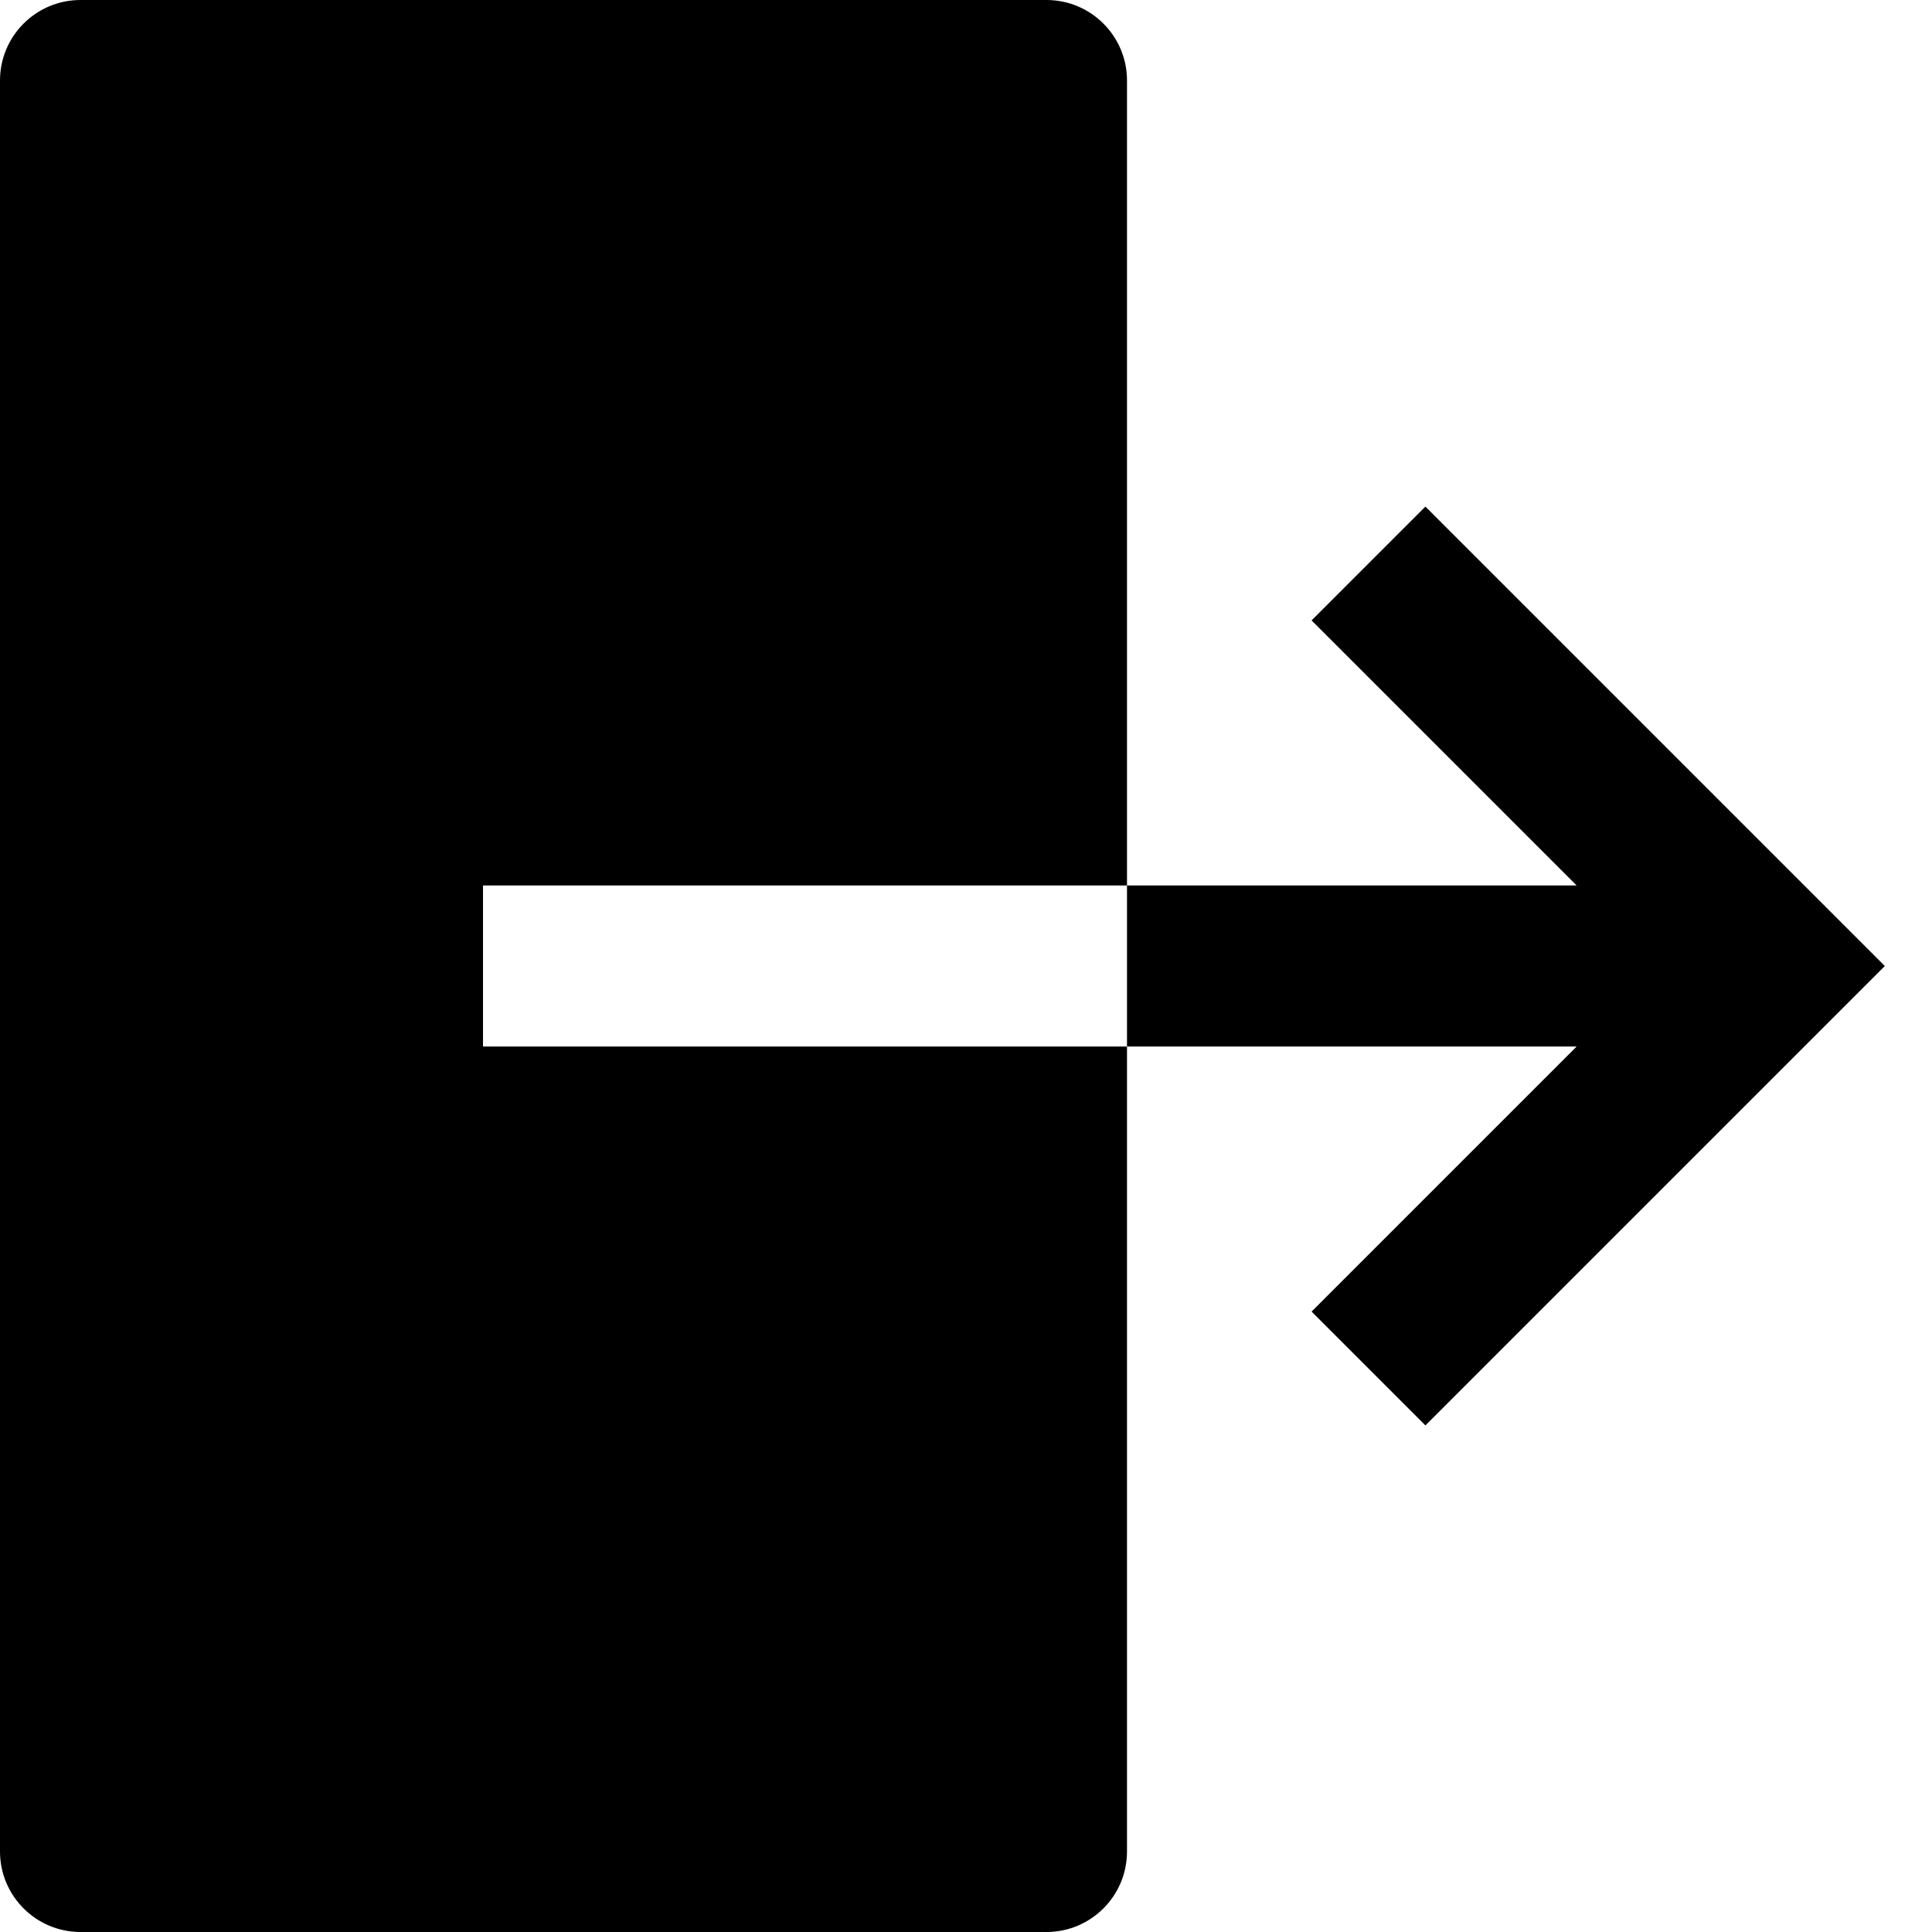
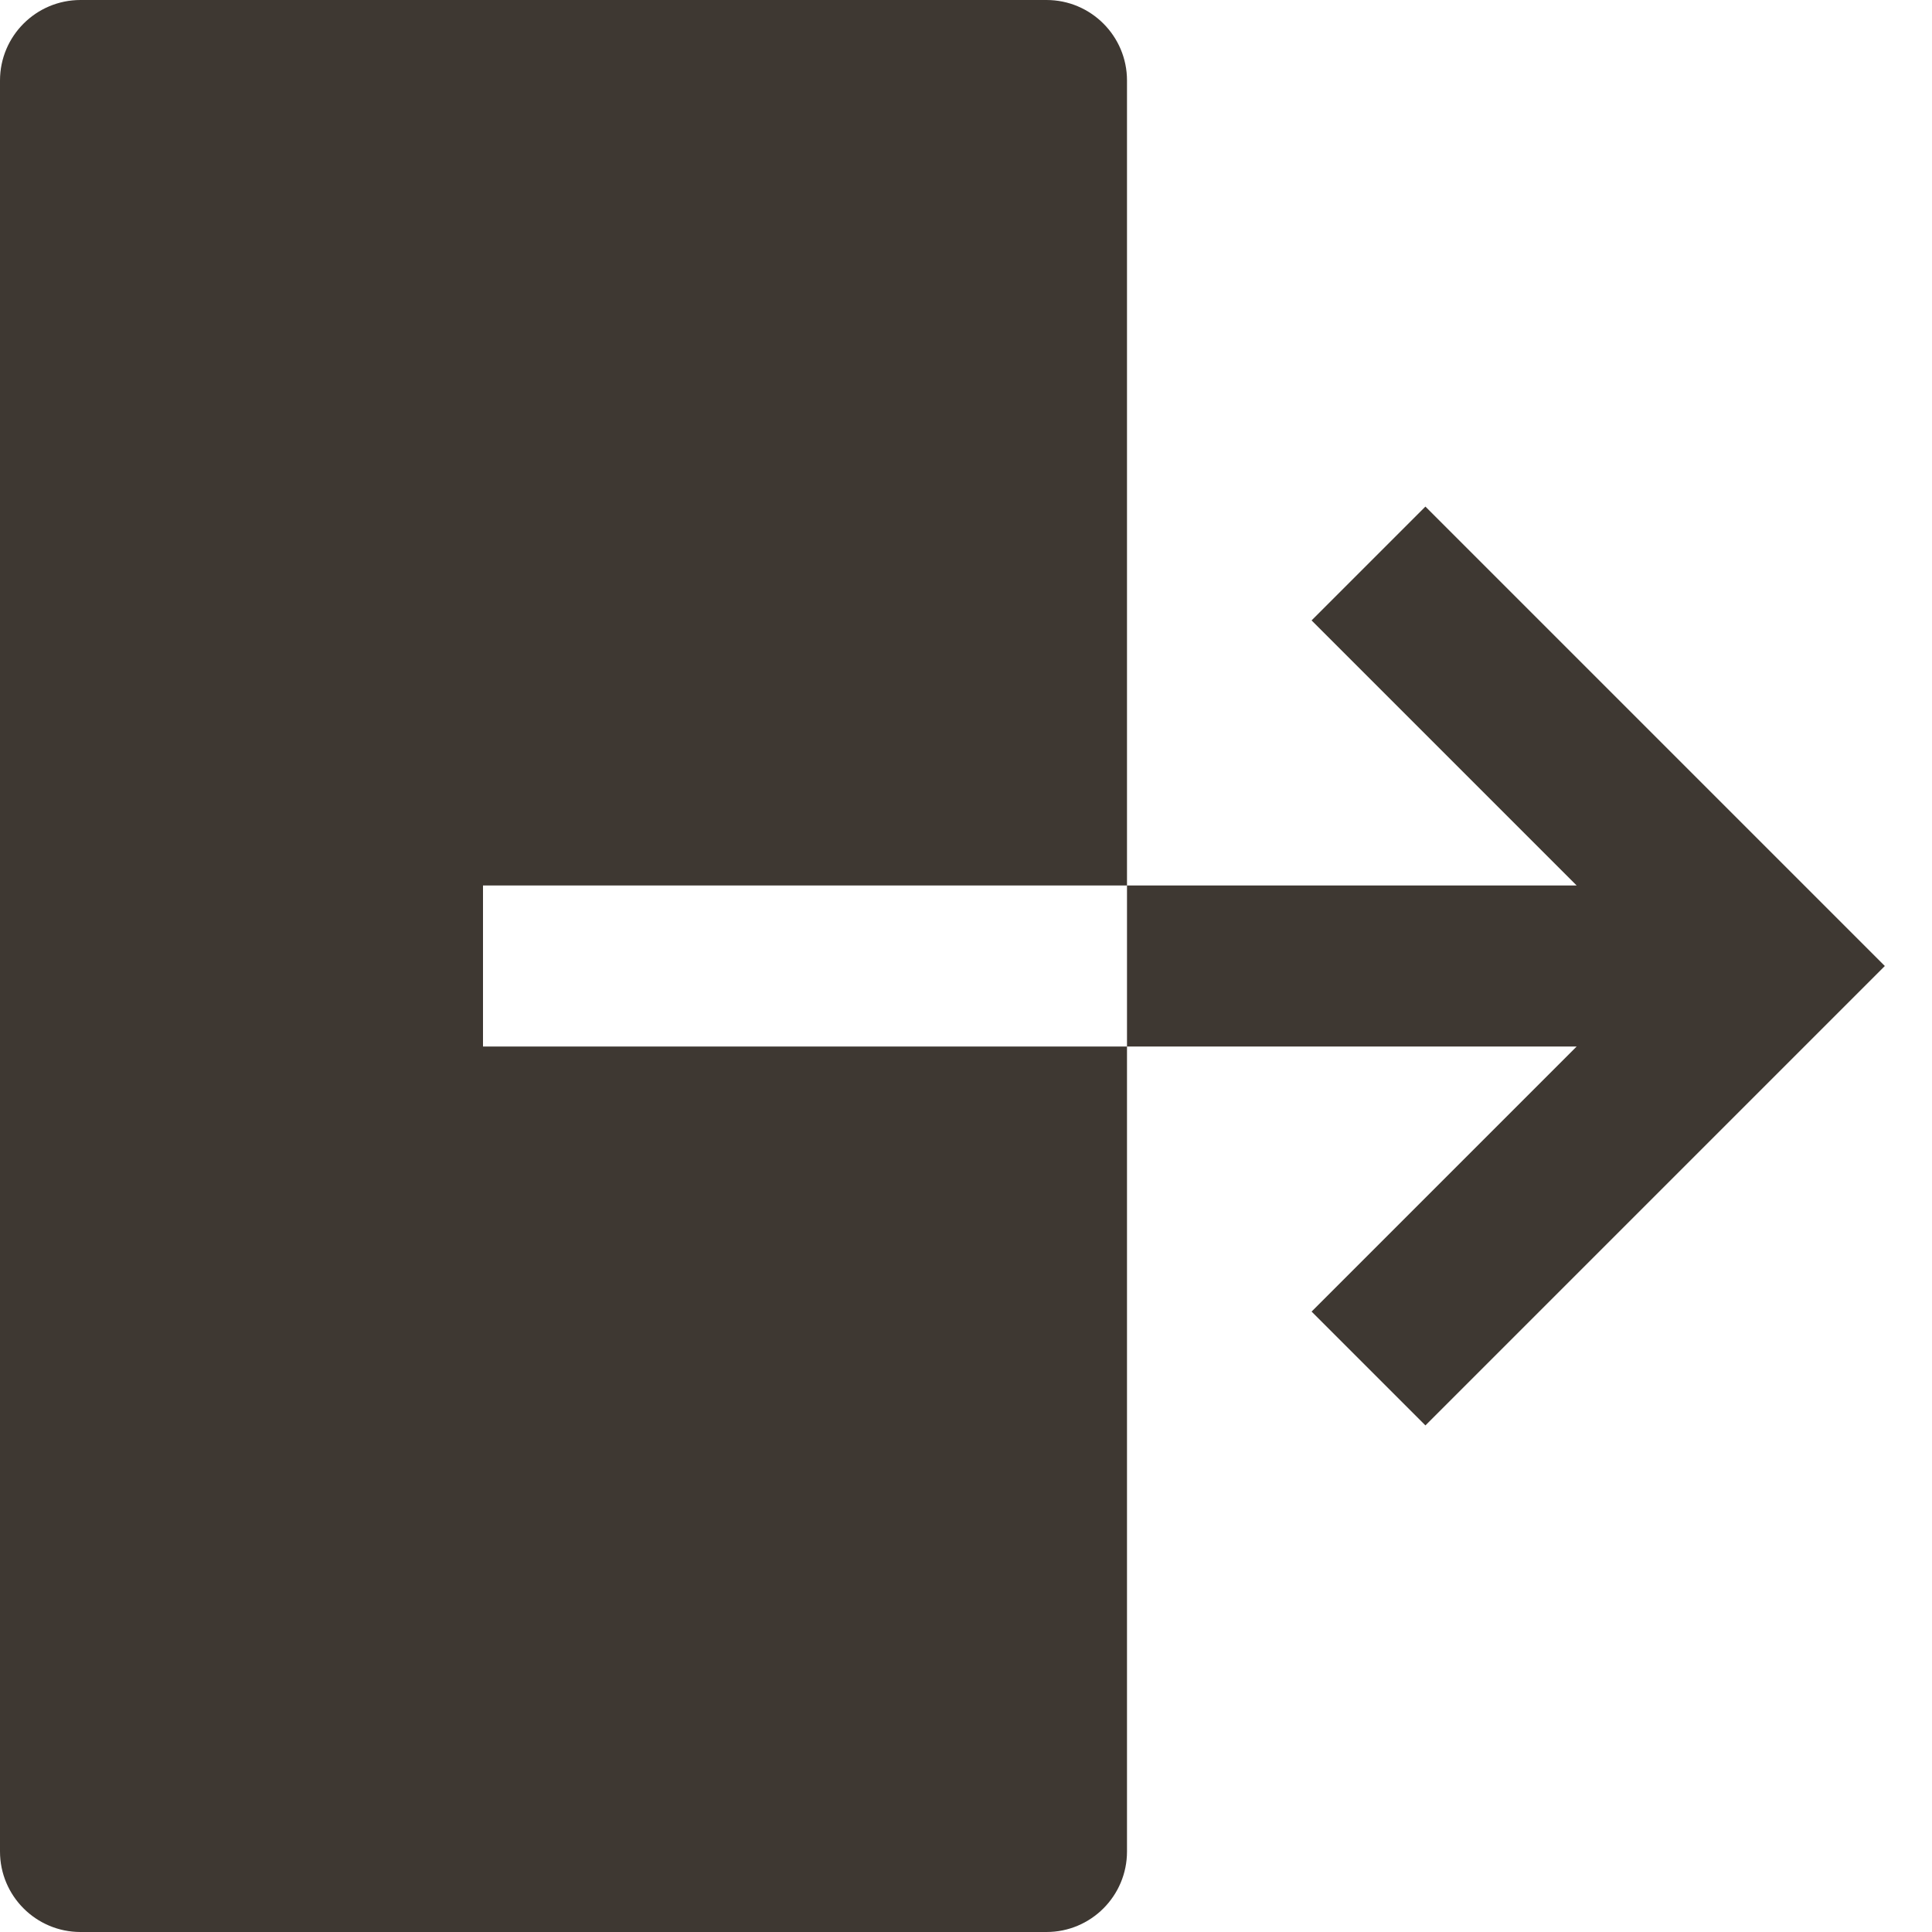
- <svg xmlns="http://www.w3.org/2000/svg" width="1em" height="1em" viewBox="0 0 24 24" fill="none">
-   <path fill-rule="evenodd" clip-rule="evenodd" d="M13 24H1C0.448 24 0 23.552 0 23V1C0 0.448 0.448 0 1 0H13C13.552 0 14 0.448 14 1V6.545L14 11H6V13L14 13V17.454V23C14 23.552 13.552 24 13 24ZM19.586 13H14V11H19.586L16.293 7.707L17.707 6.293L23.414 12L17.707 17.707L16.293 16.293L19.586 13Z" fill="currentColor" />
+ <svg xmlns="http://www.w3.org/2000/svg" width="24" height="24" viewBox="0 0 24 24" fill="none">
+   <path fill-rule="evenodd" clip-rule="evenodd" d="M13 24H1C0.448 24 0 23.552 0 23V1C0 0.448 0.448 0 1 0H13C13.552 0 14 0.448 14 1V6.545L14 11H6V13L14 13V17.454V23C14 23.552 13.552 24 13 24ZM19.586 13H14V11H19.586L16.293 7.707L17.707 6.293L23.414 12L17.707 17.707L16.293 16.293L19.586 13Z" fill="#3E3832" />
</svg>
